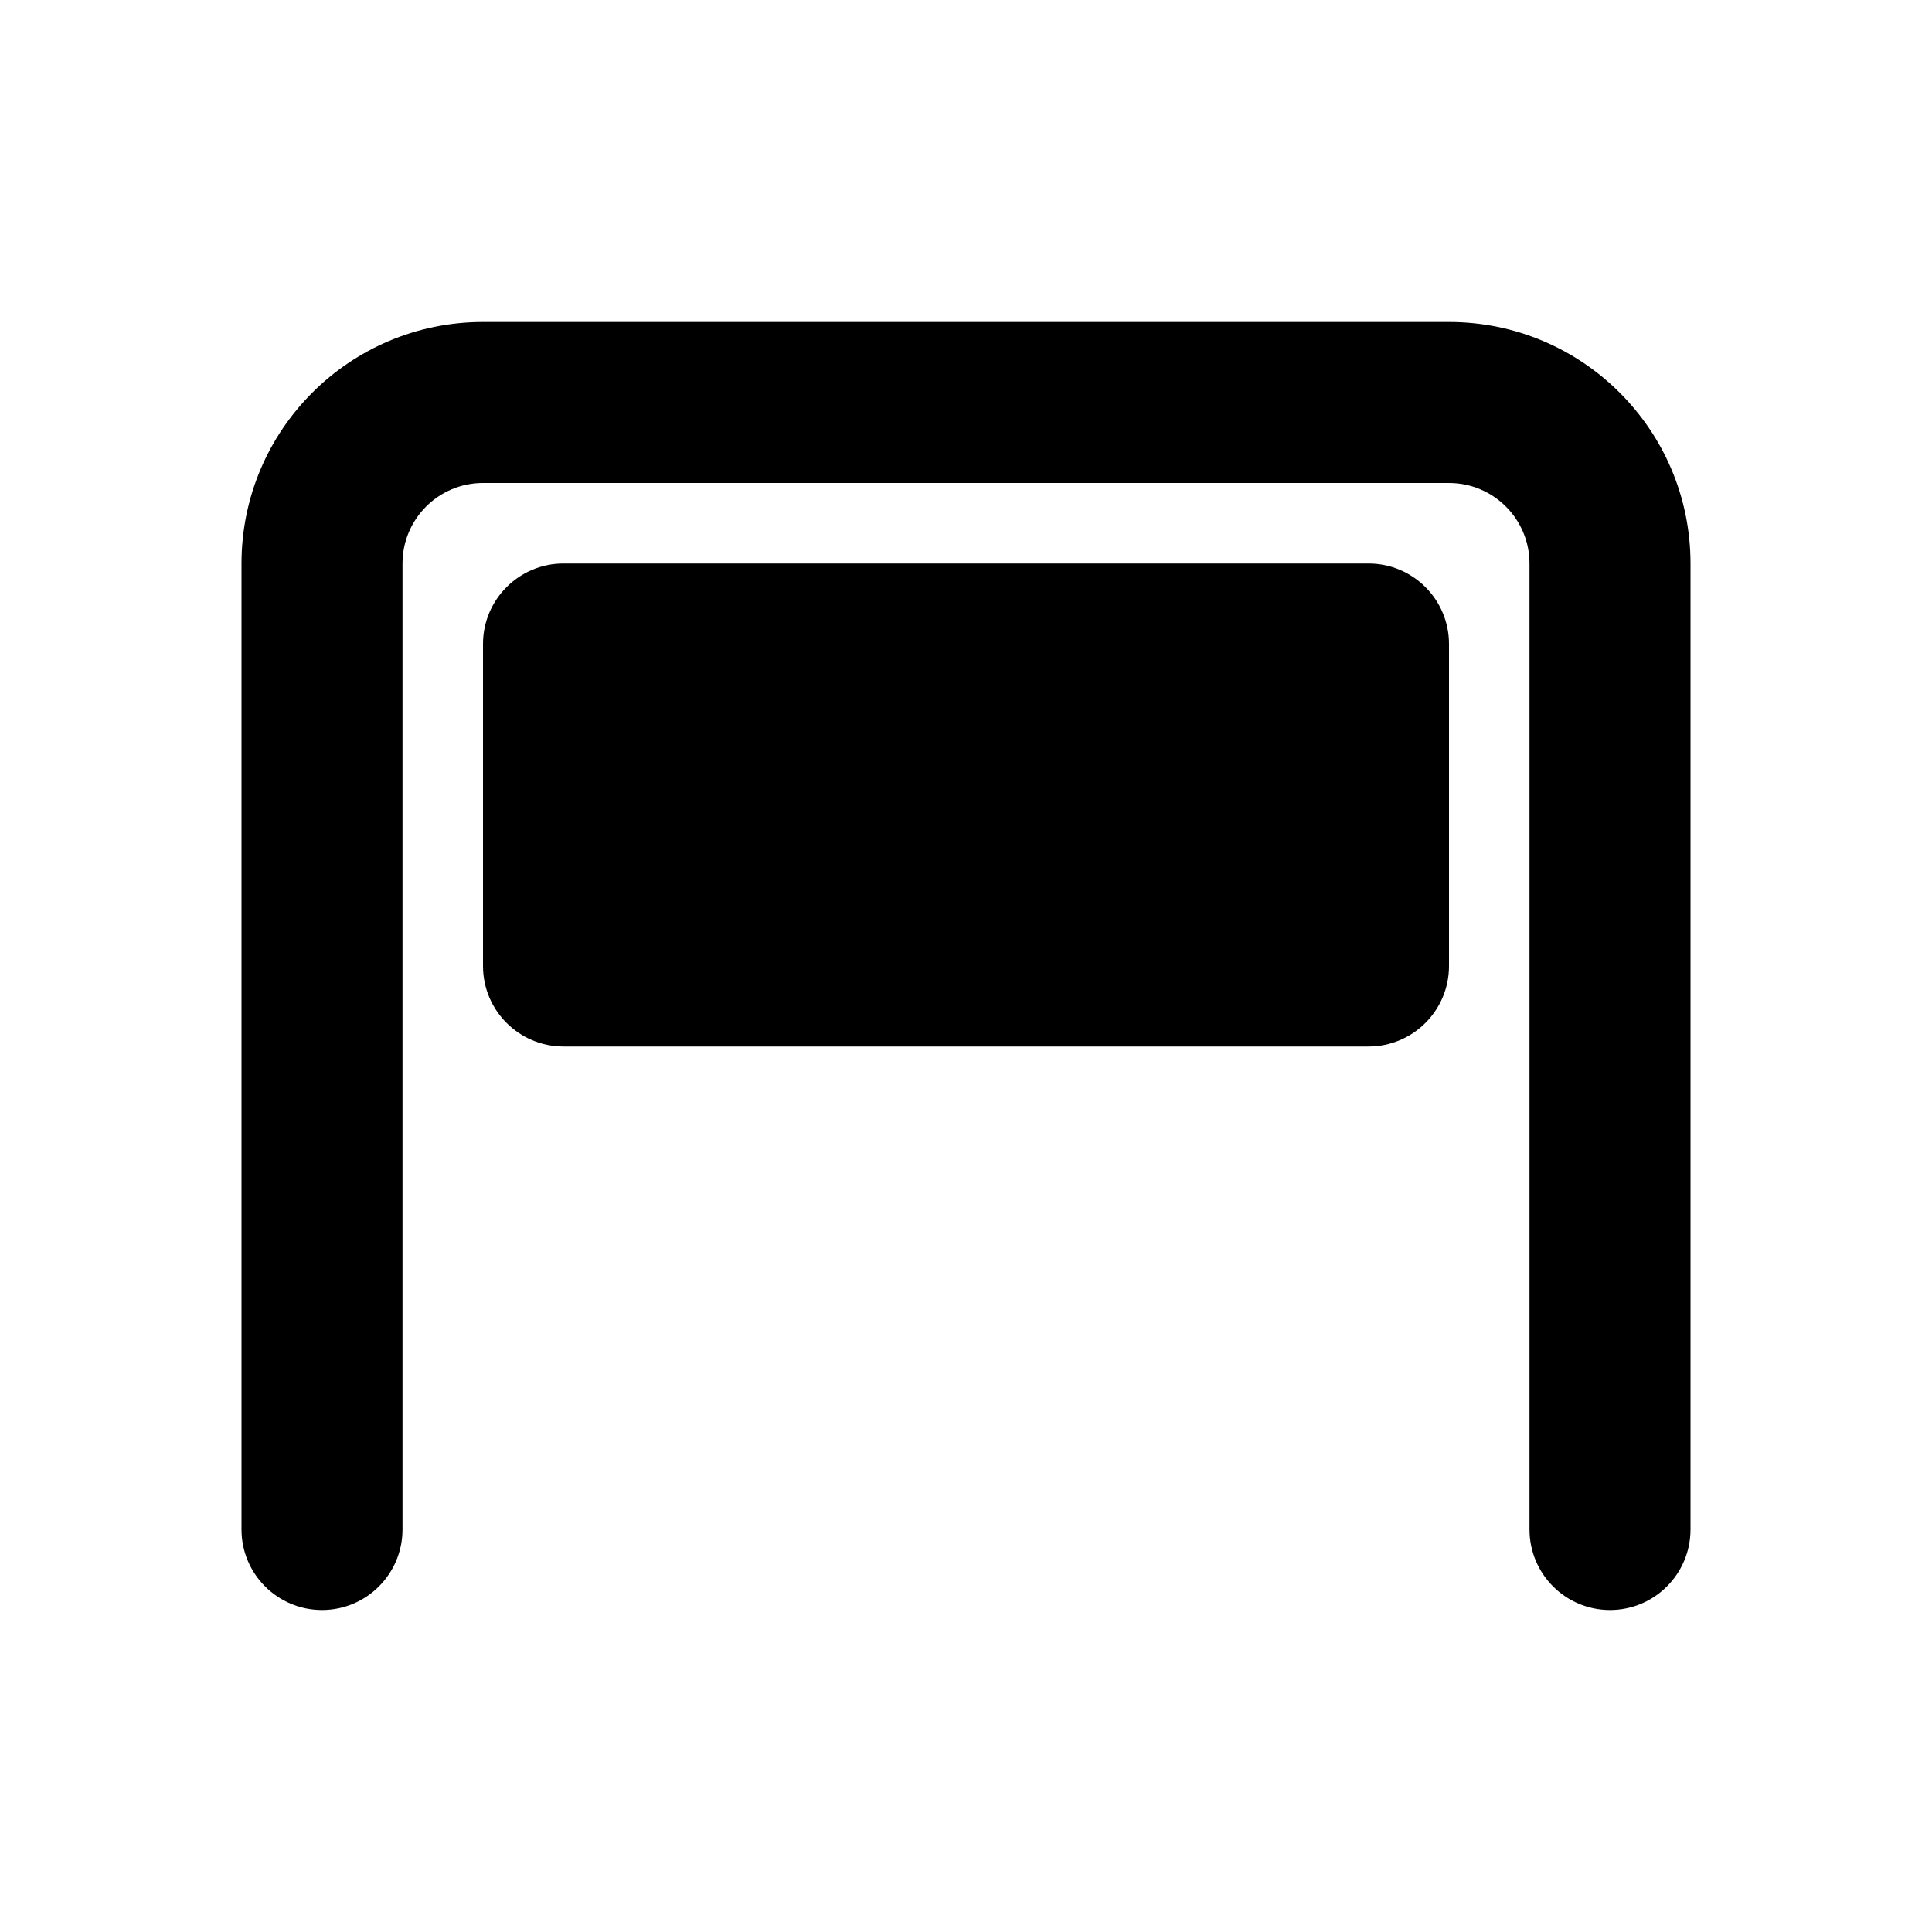
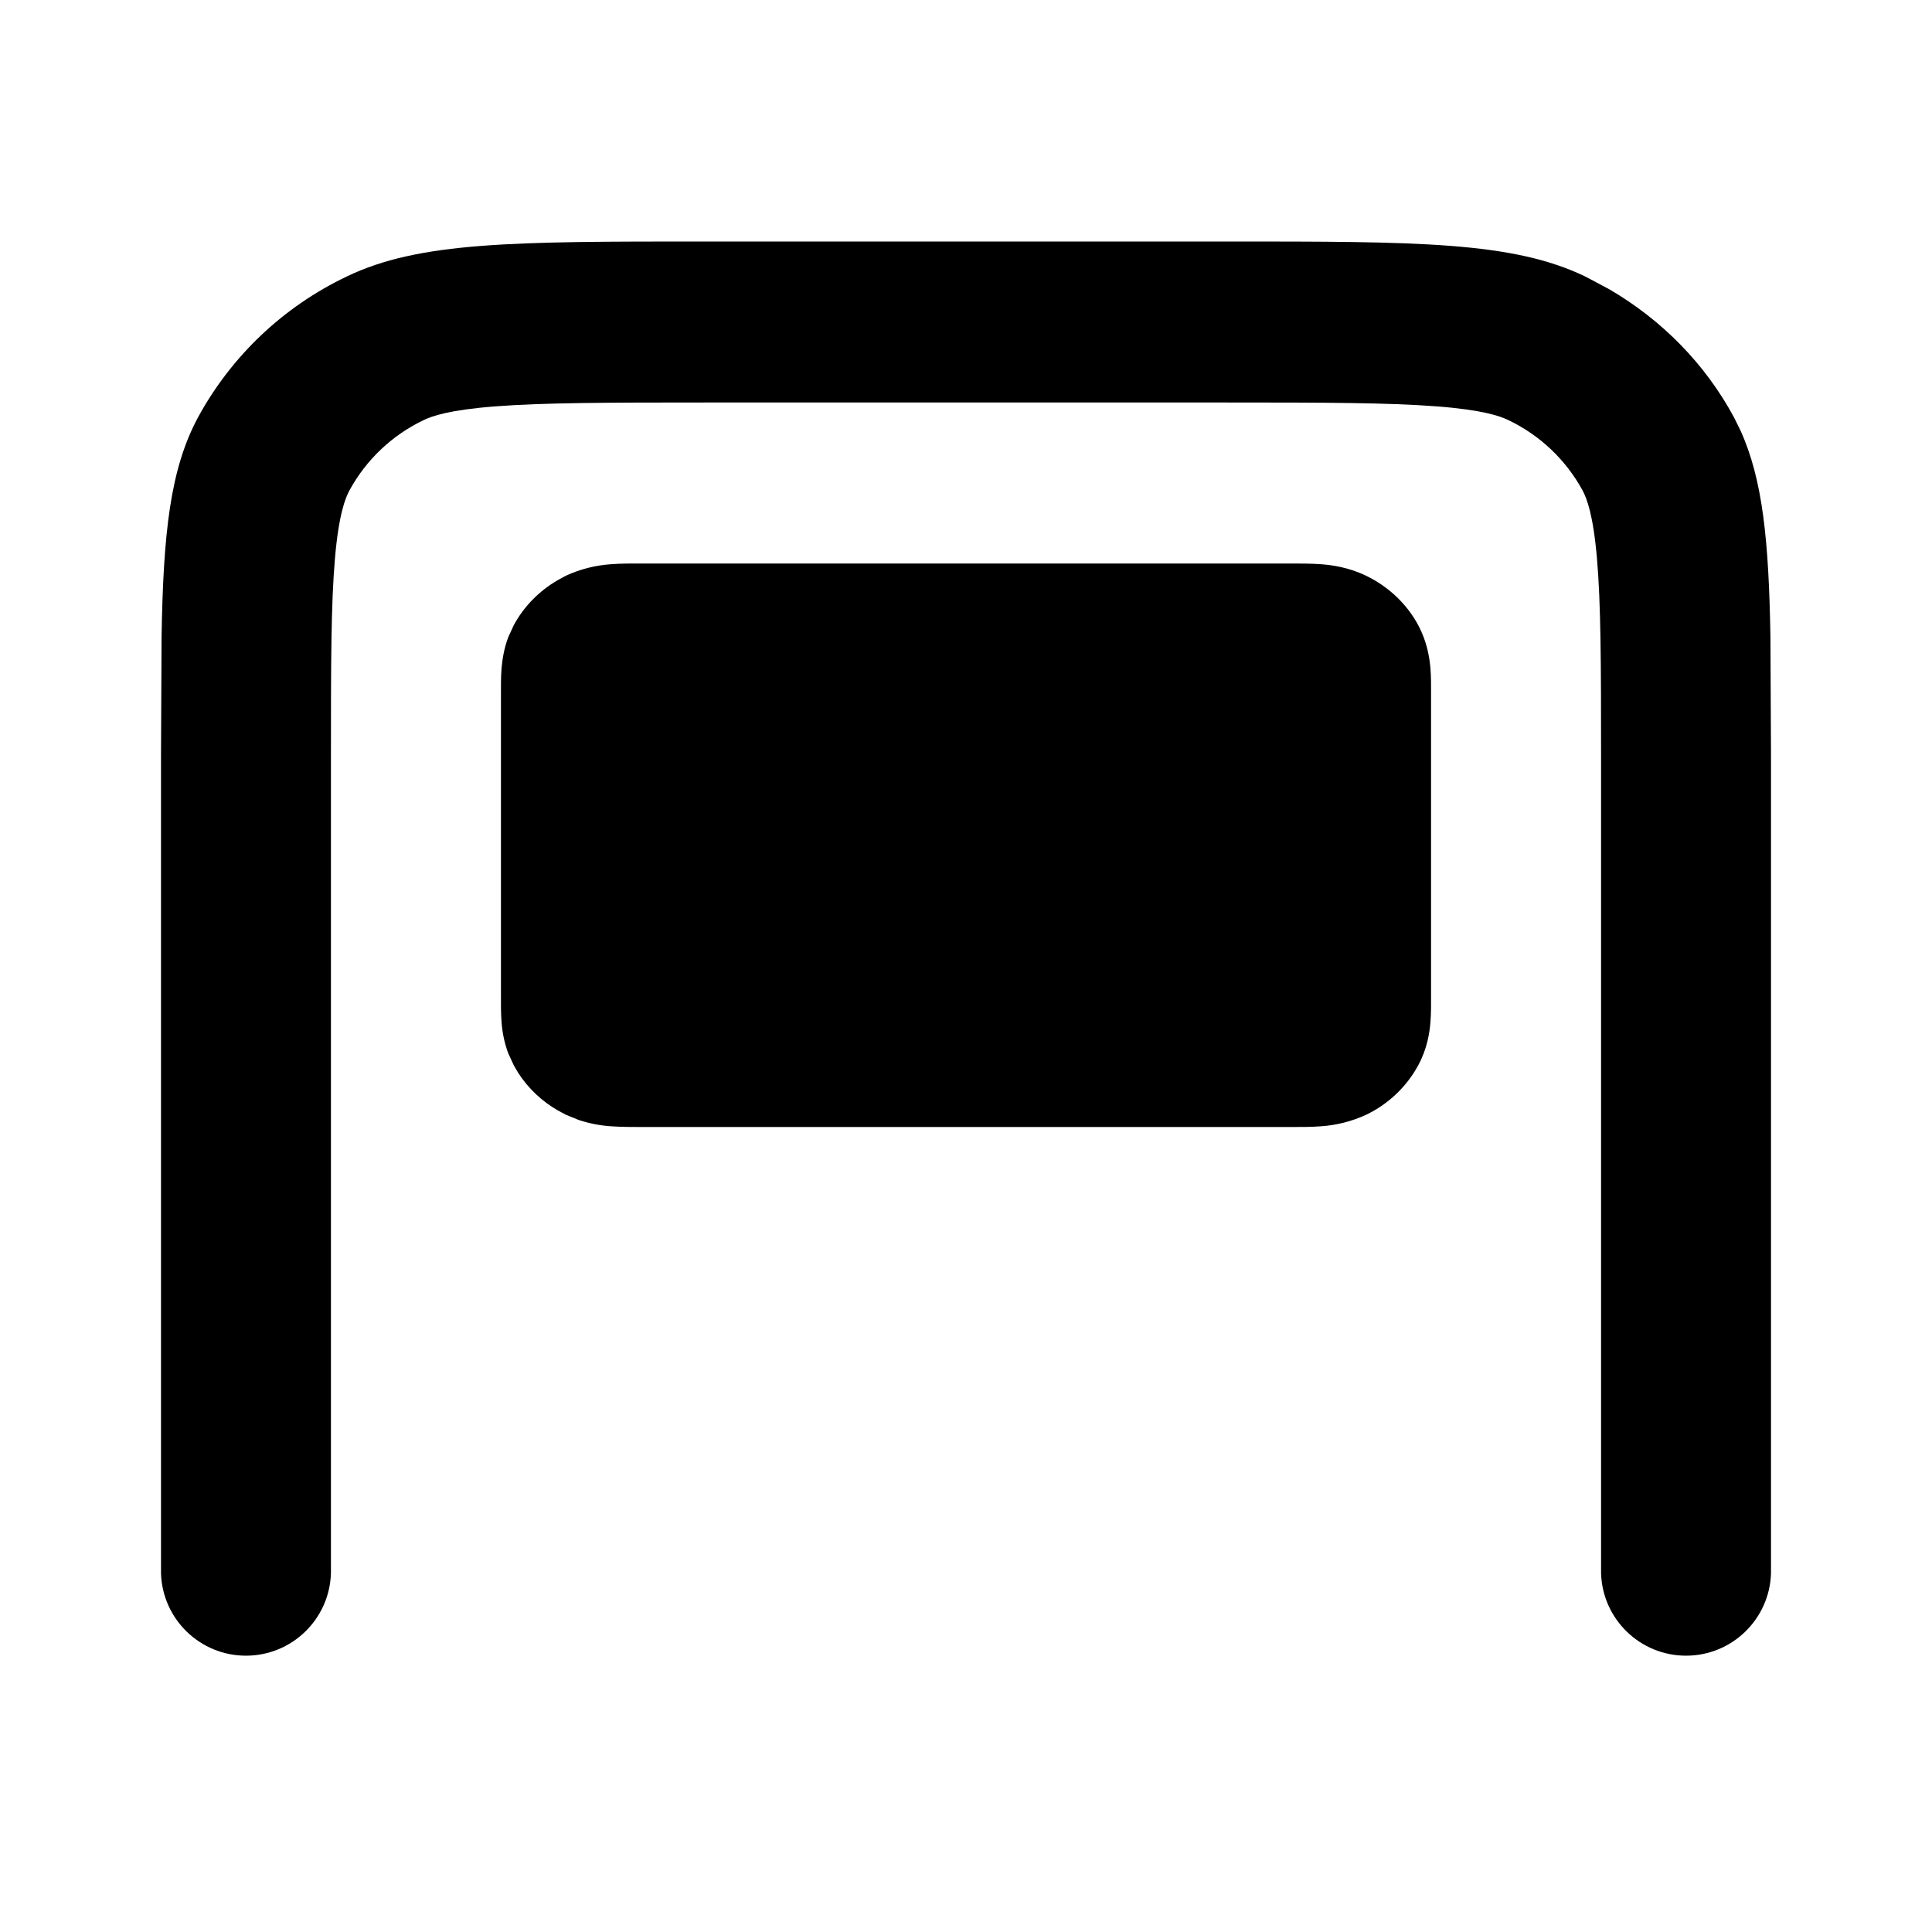
<svg xmlns="http://www.w3.org/2000/svg" width="24" height="24" fill="none" viewBox="0 0 24 24">
-   <path fill="#000" fill-rule="evenodd" d="M6 6a1 1 0 0 0-1 1v12a1 1 0 1 1-2 0V7a3 3 0 0 1 3-3h12a3 3 0 0 1 3 3v12a1 1 0 1 1-2 0V7a1 1 0 0 0-1-1z" clip-rule="evenodd" />
-   <path fill="#000" d="M6 8a1 1 0 0 1 1-1h10a1 1 0 0 1 1 1v4a1 1 0 0 1-1 1H7a1 1 0 0 1-1-1z" />
+   <path fill="#000" d="M15.251 3c2.36 0 3.542 0 4.444.436l.29.154c.662.384 1.2.935 1.555 1.594l.081.164c.278.613.352 1.376.372 2.568L22 9.4v10.144a1.056 1.056 0 0 1-2.111 0V9.4c0-1.153-.002-1.898-.051-2.464-.047-.544-.126-.745-.179-.844a2.06 2.06 0 0 0-.923-.874c-.104-.05-.317-.126-.89-.17C17.248 5.002 16.46 5 15.244 5H8.756c-1.217 0-2.004.002-2.602.048-.573.044-.786.12-.89.17a2.06 2.06 0 0 0-.923.874c-.053.099-.133.3-.18.844-.049.566-.05 1.311-.05 2.464v10.144a1.056 1.056 0 0 1-2.111 0V9.4l.007-1.484c.021-1.3.108-2.09.453-2.732a4.12 4.12 0 0 1 1.845-1.748C5.207 3 6.389 3 8.749 3z" />
+   <path fill="#000" d="M16.047 7c.1 0 .24 0 .363.009.136.01.342.038.56.143.279.135.506.35.647.613.111.207.14.402.152.53.01.118.008.25.008.345v3.72c0 .096.002.227-.008.344-.011.129-.04.324-.152.531a1.45 1.45 0 0 1-.646.613 1.6 1.6 0 0 1-.56.143c-.124.01-.263.009-.364.009H7.953c-.1 0-.24 0-.363-.009a1.6 1.6 0 0 1-.4-.078l-.16-.065-.102-.055a1.44 1.44 0 0 1-.488-.461l-.057-.097-.07-.152a1.4 1.4 0 0 1-.082-.379c-.01-.117-.008-.248-.008-.344V8.64c0-.096-.002-.227.008-.344.009-.096.027-.23.082-.379l.07-.152c.124-.23.313-.423.545-.558l.101-.055a1.6 1.6 0 0 1 .56-.143c.124-.01.263-.009.364-.009z" />
</svg>
